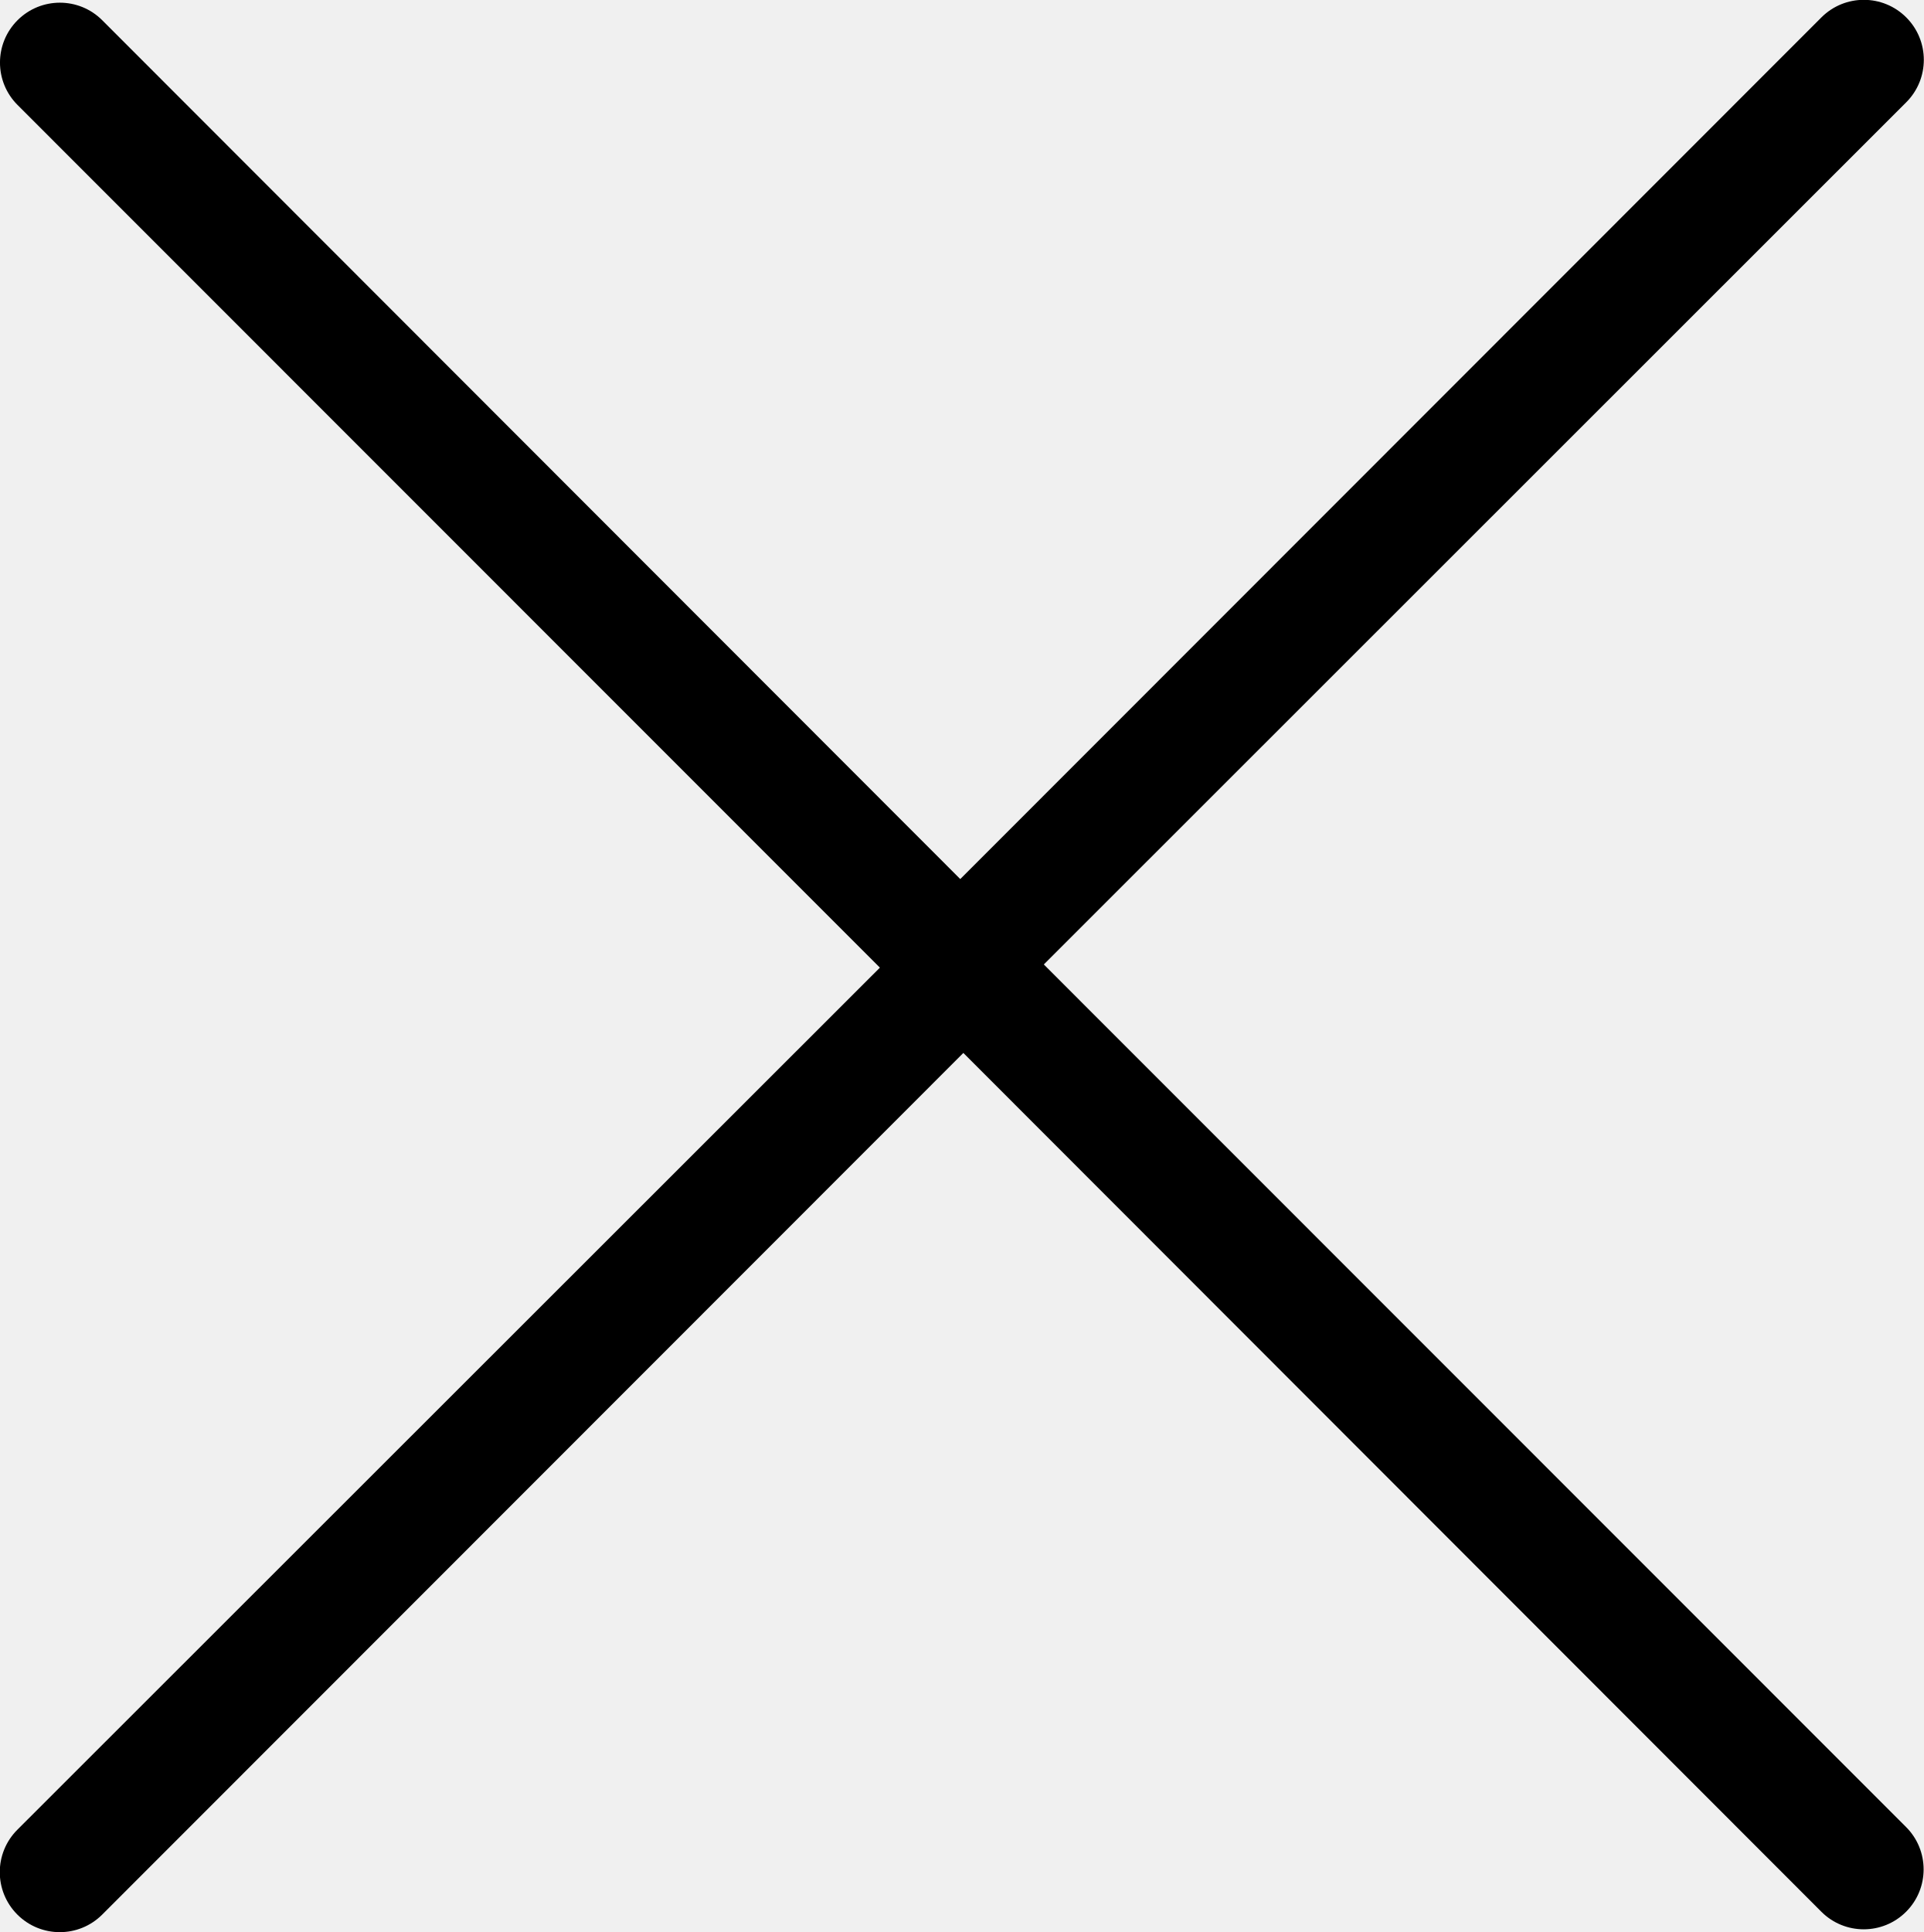
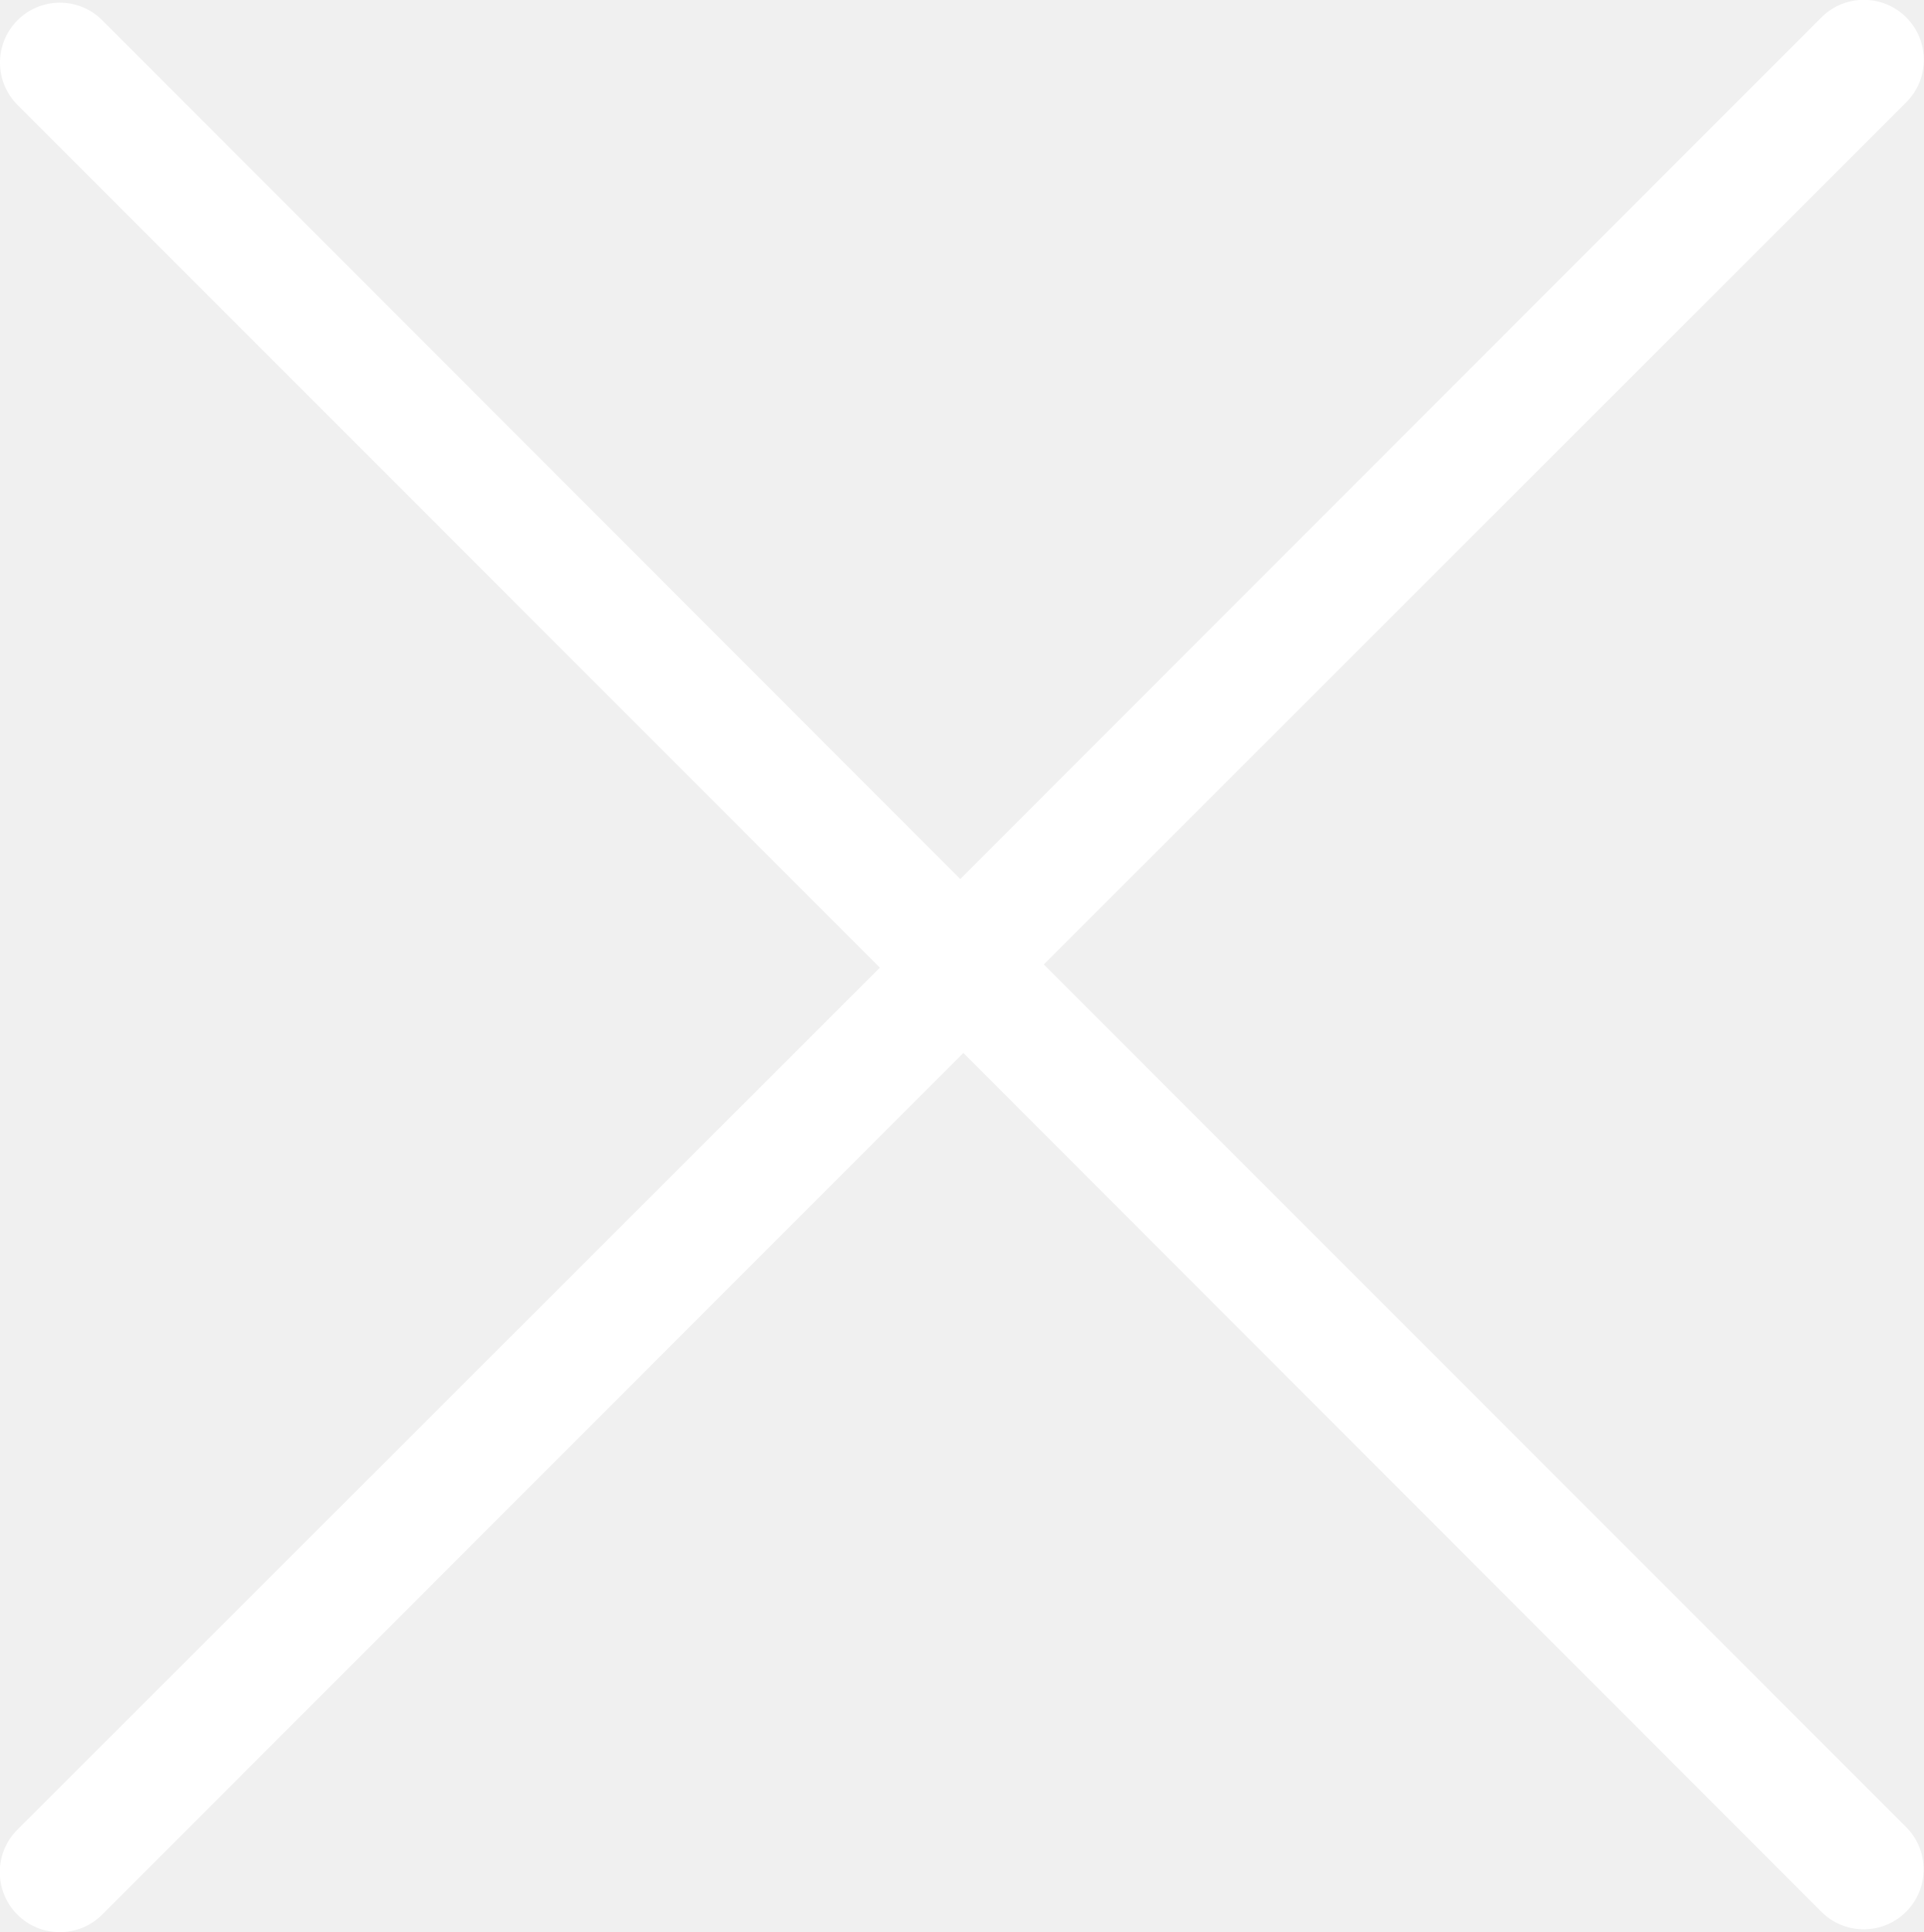
<svg xmlns="http://www.w3.org/2000/svg" id="图层_1" data-name="图层 1" viewBox="0 0 199.17 200">
-   <path d="M108.49,99.84l89.29-89.25A6.21,6.21,0,0,0,189,1.8L99.84,91,11,2.09a6.2,6.2,0,1,0-8.76,8.78l89.28,89.3L2.22,189.41A6.21,6.21,0,0,0,11,198.2L100.16,109,189,197.91a6.2,6.2,0,1,0,8.76-8.78Z" transform="translate(-0.42 0)" />
+   <style>.t {fill:#fff}</style>
+   <path class="t" d="M108.49,99.84l89.29-89.25A6.21,6.21,0,0,0,189,1.8L99.84,91,11,2.09a6.2,6.2,0,1,0-8.76,8.78l89.28,89.3L2.22,189.41A6.21,6.21,0,0,0,11,198.2L100.16,109,189,197.91a6.2,6.2,0,1,0,8.76-8.78Z" transform="translate(-0.42 0)" />
</svg>
